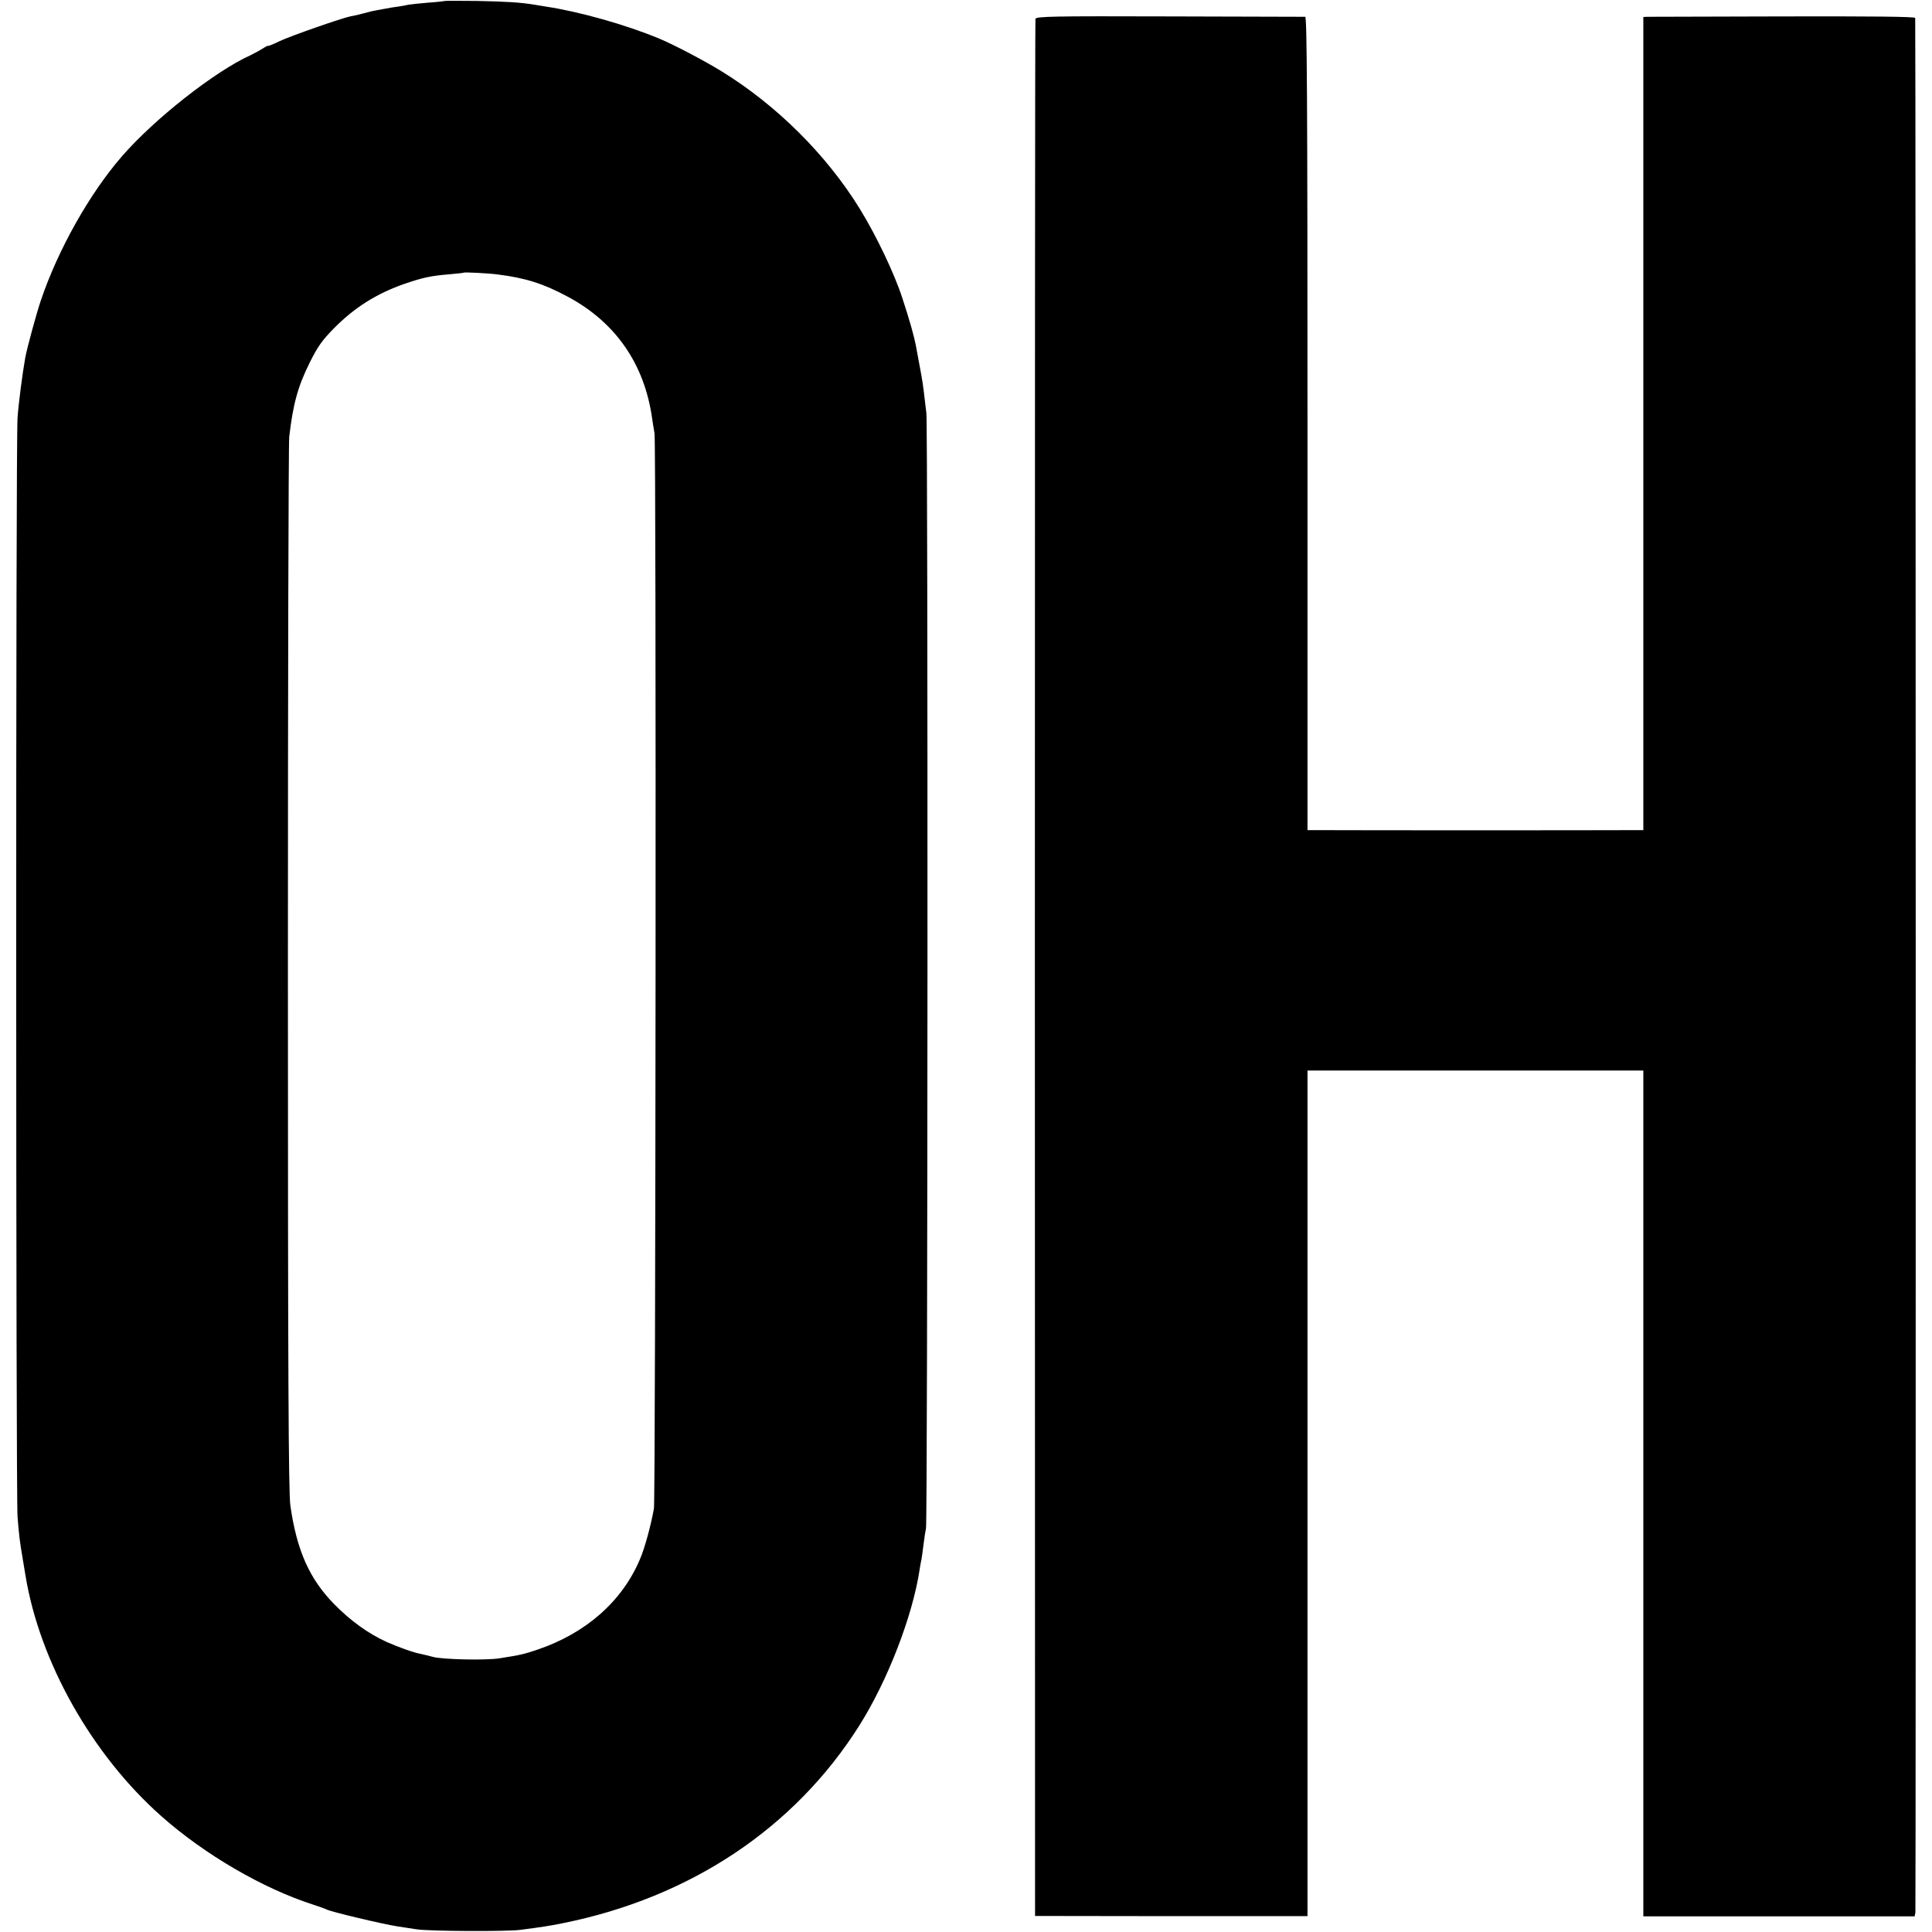
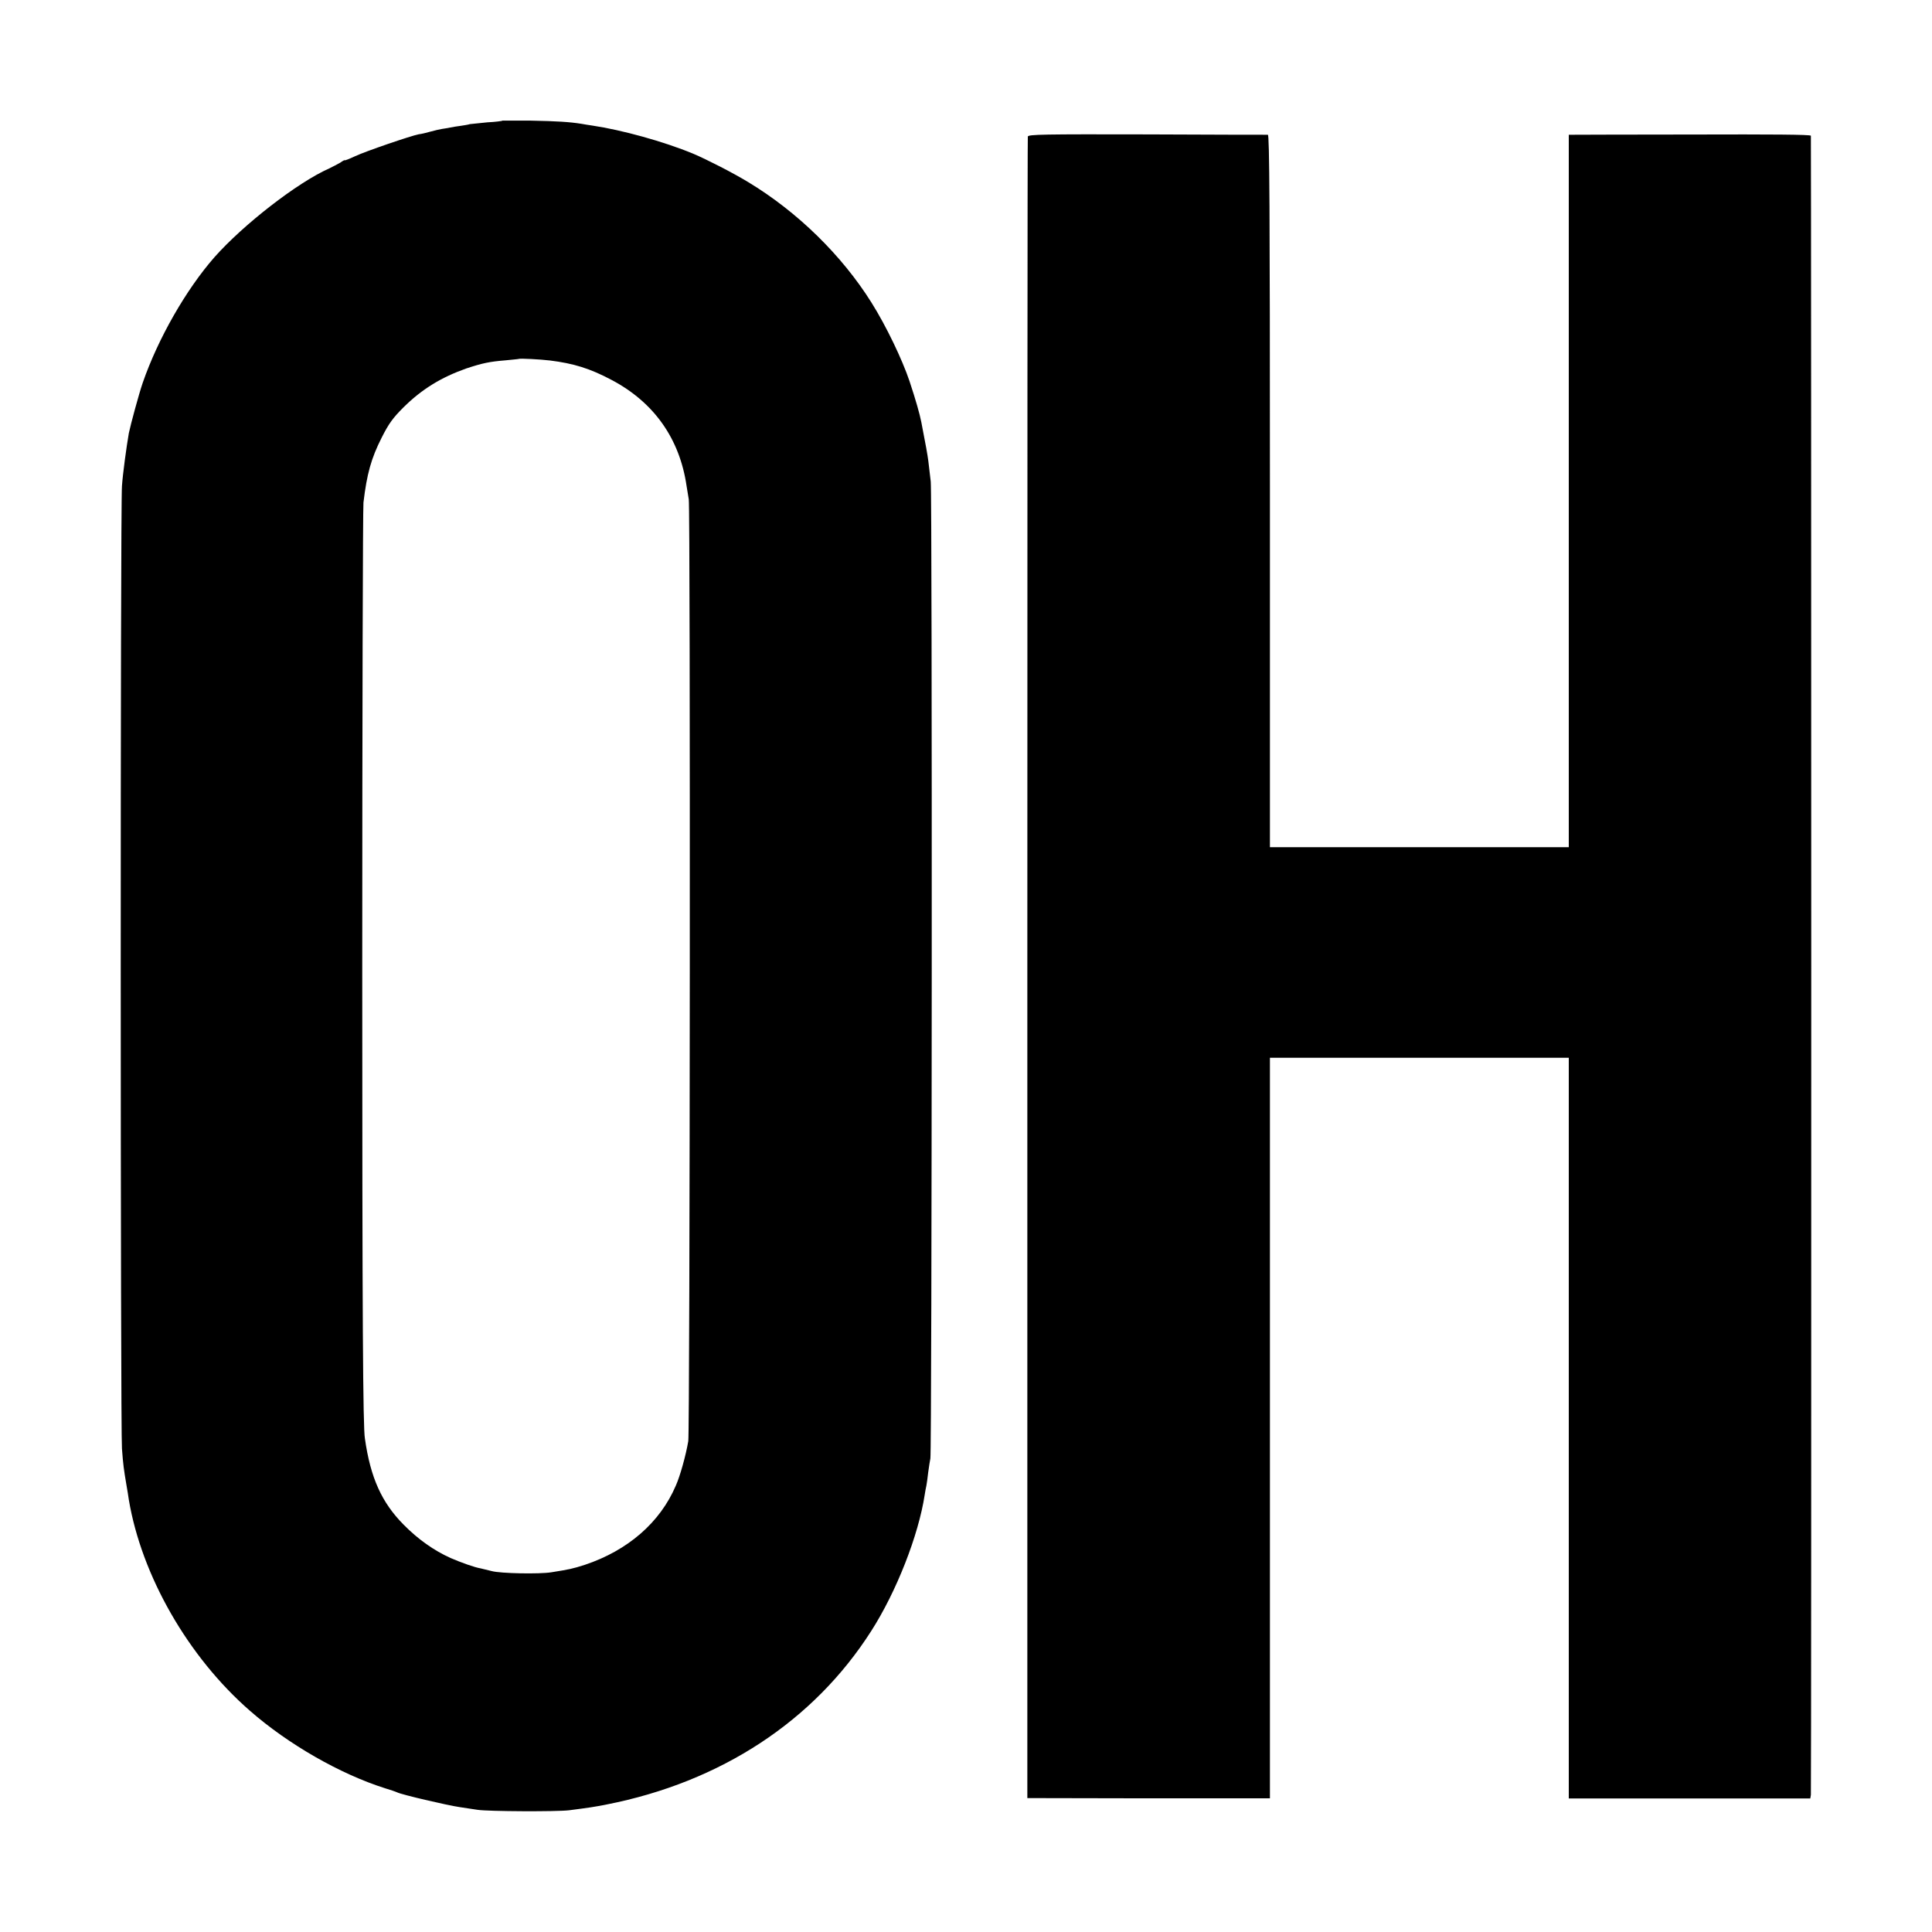
- <svg xmlns="http://www.w3.org/2000/svg" version="1" width="1365.333" height="1365.333" viewBox="0 0 1024 1024">
-   <path d="M235.8.5c-.2.1-4.1.6-8.8.9-4.7.4-9.4.9-10.5 1.1-1.1.3-3.6.7-5.5 1-1.9.2-4.7.7-6.2 1-1.6.3-3.8.7-5 .9-1.3.2-4.3.9-6.8 1.6-2.5.7-5.6 1.4-7 1.6-4.6.9-31.9 10.4-38 13.3-3.3 1.6-6 2.7-6 2.4 0-.2-1.2.4-2.7 1.4-1.6 1-4.5 2.6-6.6 3.6-18.8 8.5-51.1 33.9-68.2 53.7-17 19.6-33.7 49.2-42.8 76.1-2.3 6.7-7.3 25.1-8.3 30.4-1.5 8.4-3.6 24.5-4.1 32-1 12.6-.9 570.9 0 582.5.8 9.8 1.1 12.5 2.7 22 .5 3 1.2 7.1 1.5 9 7.5 45.8 35.2 95 72 127.6 23 20.4 54 38.4 80.5 46.9 3 1 6.2 2.1 7.2 2.6 2.6 1.3 29.6 7.7 37.3 8.9 3.9.6 8.6 1.3 10.5 1.6 6.4 1 47.4 1.2 54.5.3 12.3-1.6 14.8-2 22.5-3.5 67.9-13.6 123.2-50.5 157.5-104.9 15-23.8 28.2-58 31.9-82.5.3-1.9.7-4.4 1-5.5.2-1.1.7-4.7 1.1-8 .4-3.3 1-7.1 1.3-8.5.9-4.2 1.1-582.9.2-591-.5-4.1-1.2-9.8-1.5-12.5-.5-4.3-1.4-9.2-4.1-23.5-1-5.1-3.2-13-7.1-24.9-4.2-13-13.8-33.2-22.7-47.6-17.6-28.5-44-54.8-73.3-72.8-9.1-5.6-25.1-14-32.8-17.2-17.7-7.4-42.7-14.4-60.1-17-2.2-.4-5.1-.8-6.7-1.1-6.8-1.1-14.4-1.6-29.9-1.9-9.2-.1-16.8-.1-17 0zm28.2 145c14.4 1.8 24 4.8 37 11.8 25.2 13.5 40.5 35.5 44.6 64.2.3 2.2.9 5.8 1.3 8.1 1 5.1.6 564.5-.3 569.9-1.5 8.6-4.9 21.2-7.4 26.9-9.4 22.3-28.6 39.2-54.2 47.9-7.4 2.5-9.2 2.9-20 4.6-7 1.2-30.3.7-35.5-.7-2.2-.6-5.1-1.3-6.5-1.6-3.6-.6-11.6-3.5-18-6.3-9.9-4.5-19.3-11.3-28-20.2-13-13.3-19.7-28.3-23.1-52.1-1-6.5-1.3-71.9-1.3-284.5 0-151.8.3-278.7.7-282 2-17.3 4.6-26.8 10.9-39.4 4.2-8.5 6.7-11.9 12.8-18.1 11-11.1 22.6-18.4 37.5-23.6 9.7-3.3 13.8-4.2 23.5-5 4.1-.4 7.6-.7 7.8-.9.4-.3 13.2.3 18.2 1zM548.8 10c-.2.8-.3 227.4-.3 503.5l.1 502 72.2.1H693V567.4h178V1015.7h143.8l.4-2.1c.3-1.8.2-1001.2-.1-1004.1-.1-.7-24-.9-69.8-.8-38.4.1-70.8.2-72 .2L871 9v431h-9.2c-14.5.1-145 .1-157.5 0H693V224.5c0-171.7-.3-215.5-1.2-215.6-.7 0-33.1-.1-72-.2-62.1-.2-70.7 0-71 1.3z" />
+ <svg xmlns="http://www.w3.org/2000/svg" style="isolation:isolate" viewBox="0 0 16 16" width="16" height="16">
+   <path d="M4.16 1c-.003.002-.057.01-.123.013l-.146.015c-.014.005-.05.01-.075.014-.027.003-.066.01-.087.014-.022.004-.052.01-.07.012-.017.003-.06.012-.094.022-.034.01-.078.02-.097.022-.064.012-.444.142-.528.182-.047.022-.085.037-.085.033 0-.003-.017.005-.037.02-.023.013-.063.034-.092.048-.262.116-.71.464-.95.735-.235.268-.467.673-.594 1.04-.032.093-.1.345-.115.417-.02.115-.05.336-.057.438-.014.173-.013 7.813 0 7.972.01.134.015.17.037.3.007.042.017.098.02.124.106.628.49 1.3 1.003 1.747.32.28.75.525 1.12.642.04.012.085.027.1.034.035.018.41.106.518.122l.146.022c.09.014.66.016.758.004.17-.022.205-.027.312-.048.945-.186 1.714-.69 2.19-1.435.21-.327.393-.795.444-1.13.004-.026.01-.06.014-.076.003-.015.01-.064.015-.11.006-.044.014-.096.018-.115.013-.06.016-7.978.003-8.09l-.02-.17c-.008-.06-.02-.126-.058-.322-.014-.07-.044-.177-.098-.34-.06-.178-.192-.455-.316-.652-.245-.39-.612-.75-1.02-.996-.126-.077-.348-.19-.455-.235-.246-.102-.593-.197-.835-.233-.03-.005-.07-.01-.093-.015-.095-.015-.2-.022-.416-.026H4.16zm.392 1.985c.2.025.333.066.514.162.35.185.563.486.62.878l.018.11c.014.07.01 7.726-.004 7.8-.02.118-.068.29-.103.368-.13.305-.397.537-.753.656-.103.033-.128.038-.278.062-.098.016-.422.01-.494-.01l-.09-.022c-.05-.008-.162-.048-.25-.086-.138-.062-.27-.155-.39-.277-.18-.182-.274-.387-.32-.713C3.006 11.826 3 10.93 3 8.02c0-2.076.005-3.813.01-3.858.028-.237.064-.367.152-.54.058-.115.093-.162.178-.247.153-.152.314-.25.52-.323.136-.045.193-.057.328-.068.057-.006.106-.01.11-.012.004-.005.182.004.252.013zm3.96-1.854c-.003.012-.004 3.113-.004 6.89v6.87l1.005.002h1.004V8.76h2.475v6.134h2l.005-.03c.005-.024.003-13.7 0-13.74-.002-.01-.335-.012-.972-.01-.533 0-.984.002-1 .002h-.033v5.9h-2.475v-2.95c0-2.35-.004-2.95-.017-2.95-.01 0-.46 0-1-.003-.864-.002-.984 0-.988.018z" />
</svg>
